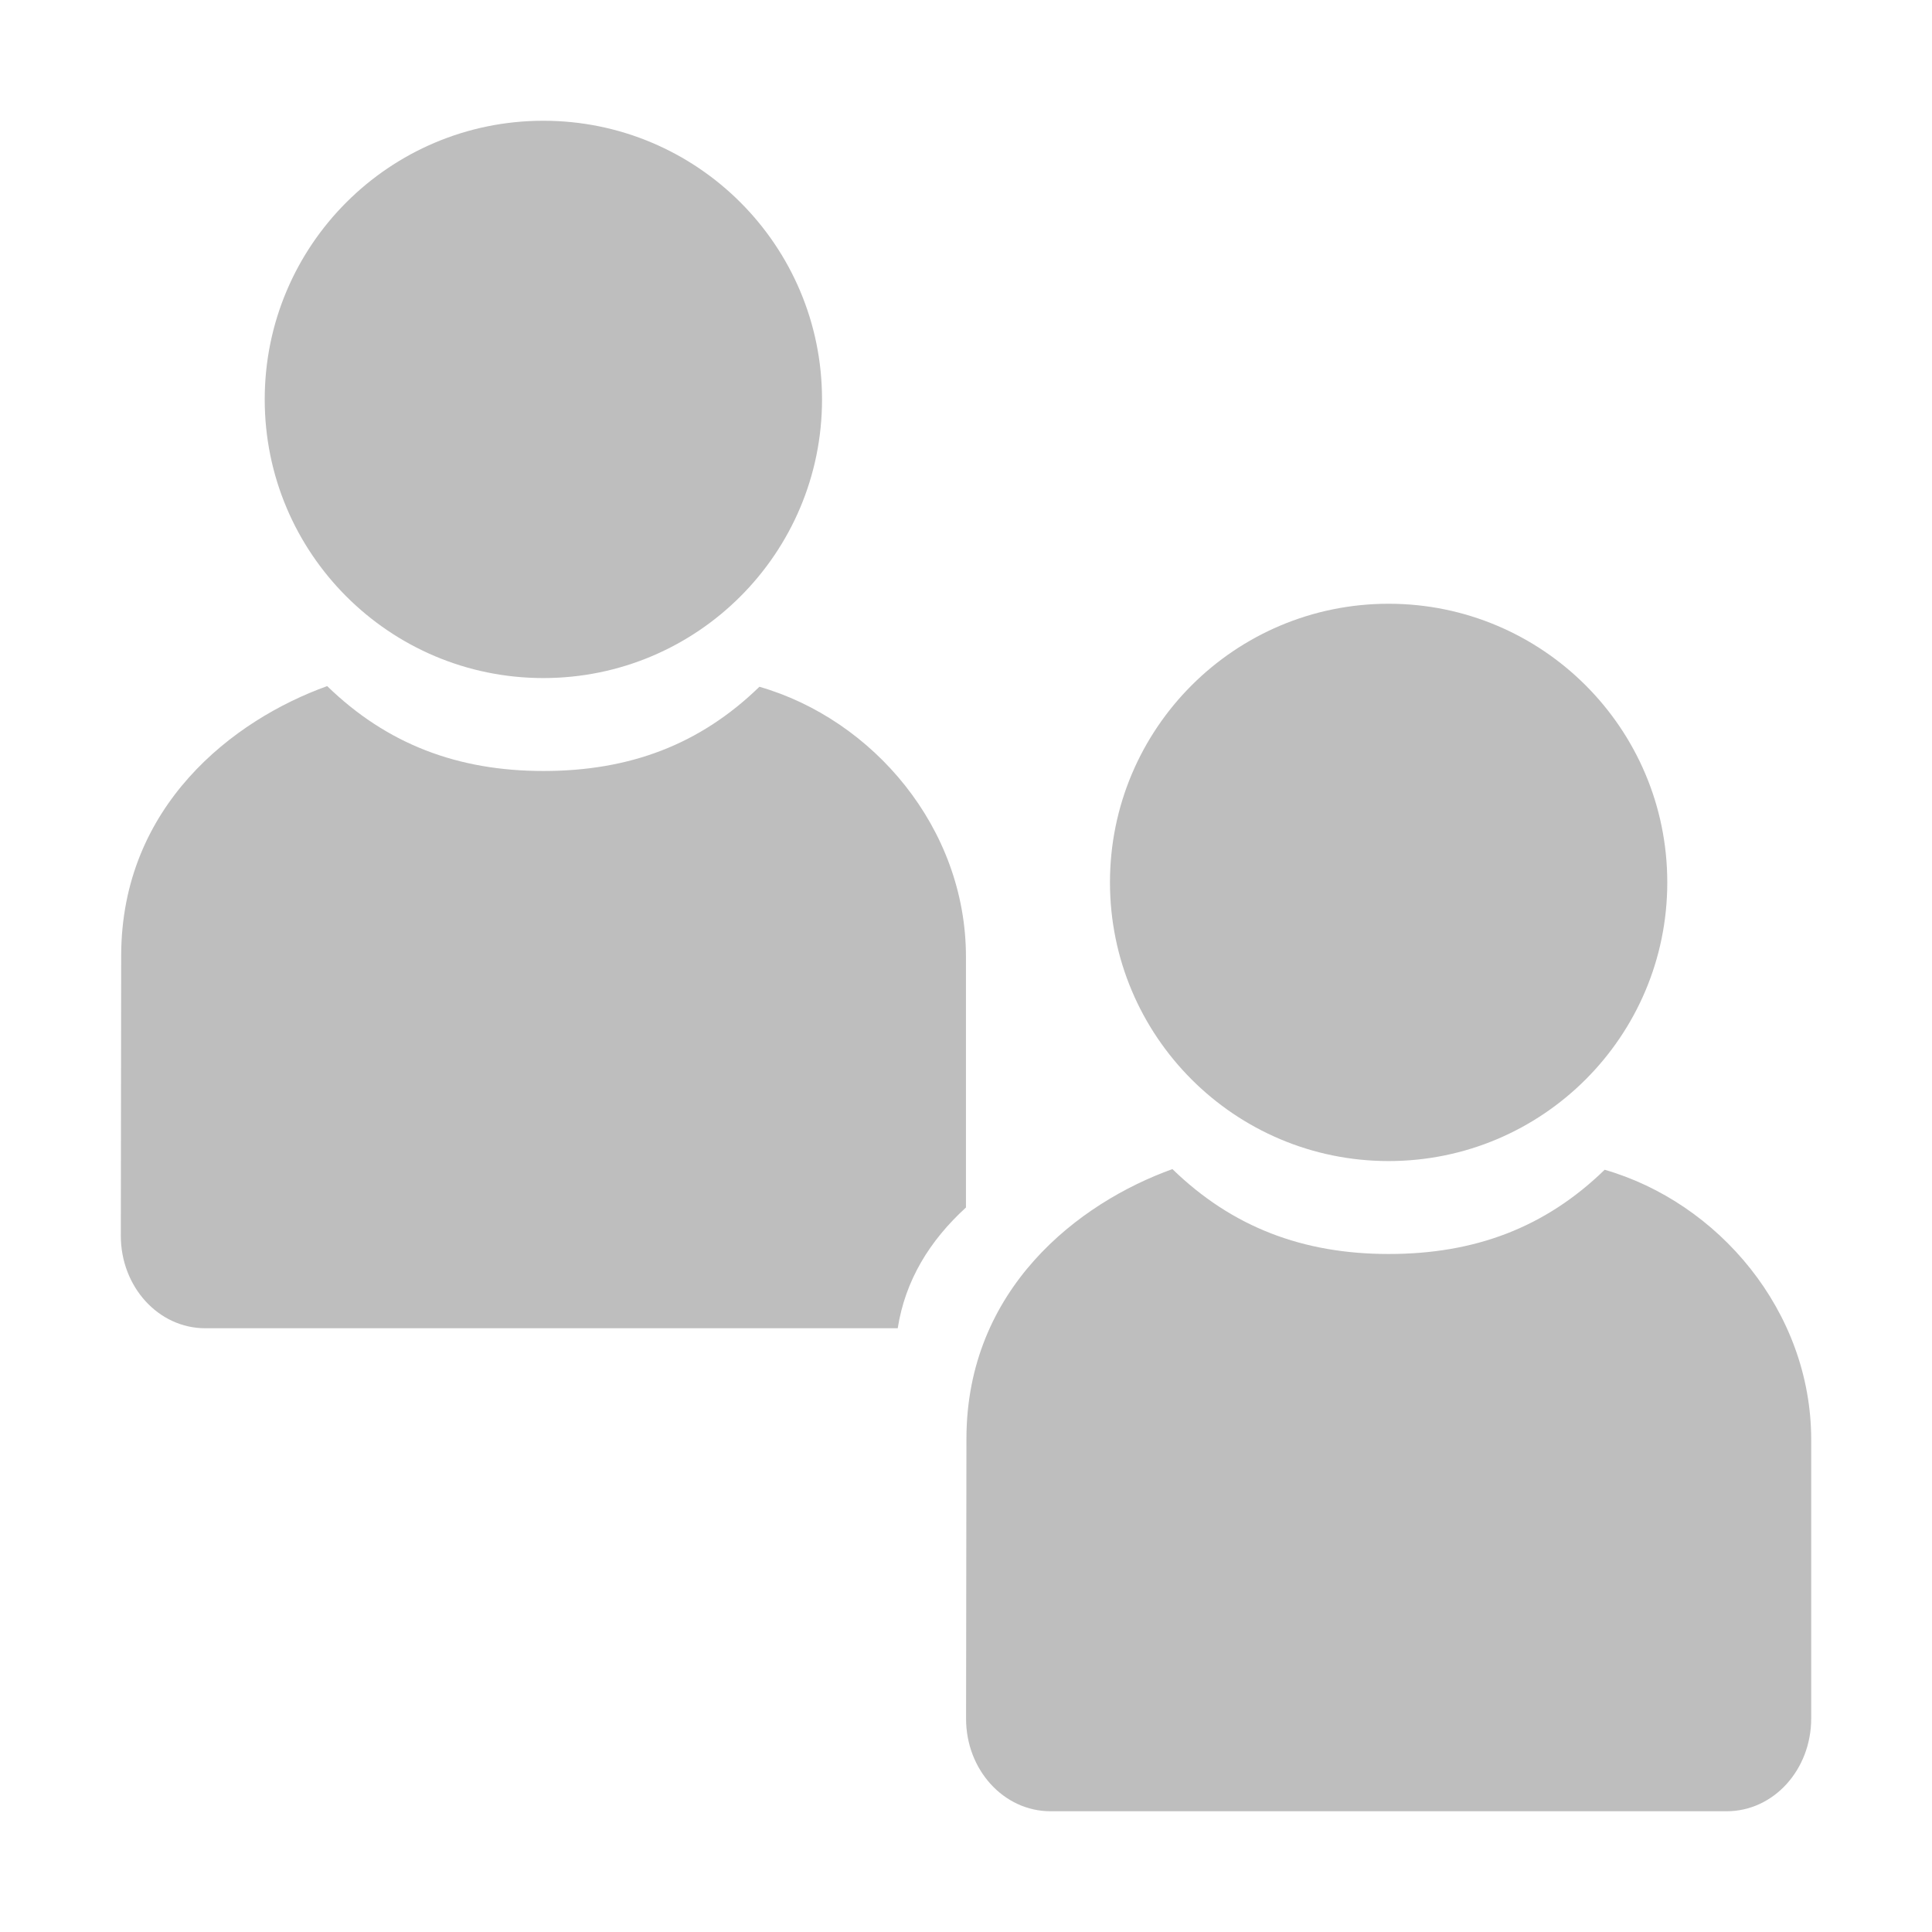
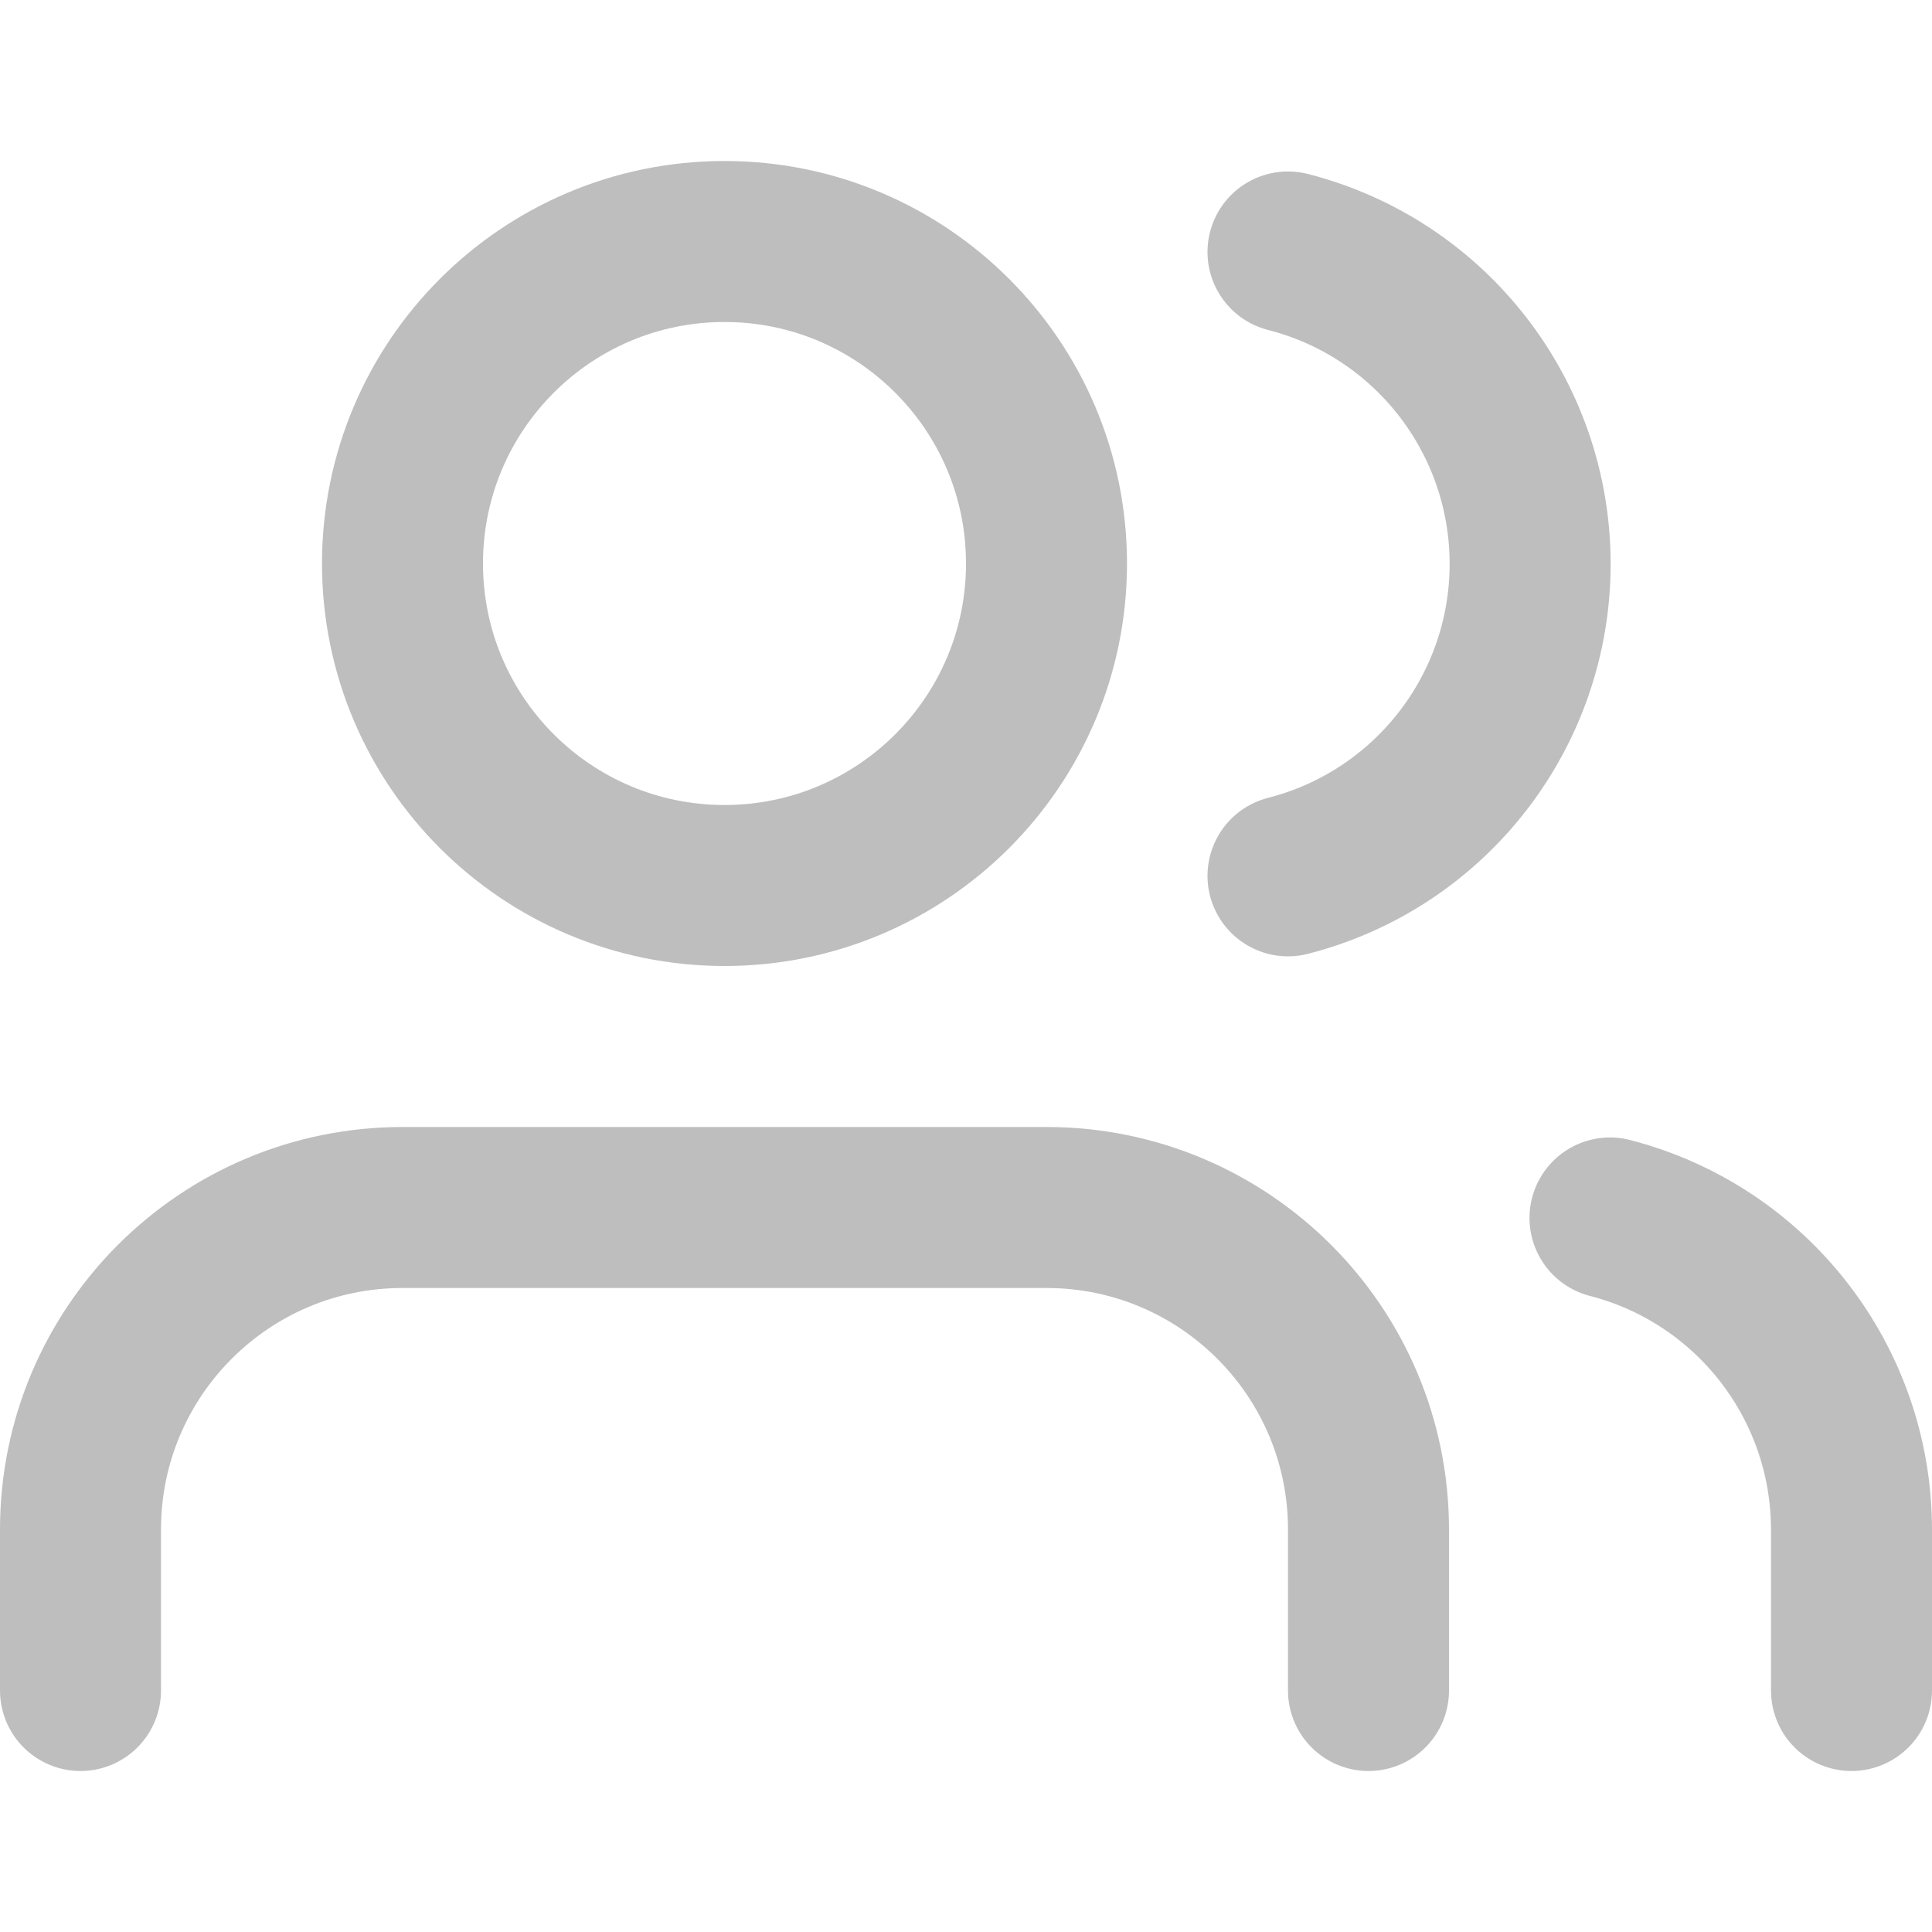
- <svg xmlns="http://www.w3.org/2000/svg" height="16" id="svg7384" version="1.1" width="16">
-   <defs id="defs7386" />
-   <g id="layer9" style="display:inline" transform="translate(-43.0004,-649)" />
-   <g id="layer10" style="display:inline" transform="translate(-43.0004,-649)" />
-   <g id="layer11" transform="translate(-43.0004,-649)">
-     <path d="m 56.289,658.688 c -0.494,0.48 -1.077,0.697 -1.788,0.697 -0.711,0 -1.297,-0.223 -1.791,-0.703 -0.777,0.279 -1.705,0.991 -1.706,2.233 l -0.003,2.317 C 51,663.657 51.313,664 51.7,664 l 5.6,0 c 0.388,0 0.7,-0.343 0.7,-0.769 l 0,-2.308 c 0,-1.067 -0.772,-1.966 -1.712,-2.236 z" id="path9137" style="fill:#bebebe;fill-opacity:1;stroke:none" />
-     <path d="m 52,342.5 a 2.5,2.5 0 1 1 -5,0 2.5,2.5 0 1 1 5,0 z" id="path9139" style="color:#bebebe;fill:#bebebe;fill-opacity:1;fill-rule:nonzero;stroke:none;stroke-width:2;marker:none;visibility:visible;display:inline;overflow:visible;enable-background:accumulate" transform="matrix(0.9230748,0,0,0.9230748,8.808202,340.1546)" />
-     <path d="m 49.289,654.688 c -0.494,0.48 -1.077,0.697 -1.788,0.697 -0.711,0 -1.297,-0.223 -1.791,-0.703 -0.777,0.279 -1.705,0.991 -1.706,2.233 l -0.003,2.317 C 44,659.657 44.313,660 44.7,660 l 5.735,0 c 0.062,-0.395 0.262,-0.723 0.565,-1 l 0,-2.077 c 0,-1.067 -0.772,-1.966 -1.712,-2.236 z" id="path9178" style="fill:#bebebe;fill-opacity:1;stroke:none" />
-     <path d="m 52,342.5 a 2.5,2.5 0 1 1 -5,0 2.5,2.5 0 1 1 5,0 z" id="path9180" style="color:#bebebe;fill:#bebebe;fill-opacity:1;fill-rule:nonzero;stroke:none;stroke-width:2;marker:none;visibility:visible;display:inline;overflow:visible;enable-background:accumulate" transform="matrix(0.9230748,0,0,0.9230748,1.80818,336.1546)" />
-   </g>
-   <g id="layer13" style="display:inline" transform="translate(-43.0004,-649)" />
-   <g id="layer14" transform="translate(-43.0004,-649)" />
-   <g id="layer15" style="display:inline" transform="translate(-43.0004,-649)" />
-   <g id="g71291" style="display:inline" transform="translate(-43.0004,-649)" />
-   <g id="g4953" style="display:inline" transform="translate(-43.0004,-649)" />
-   <g id="layer12" style="display:inline" transform="translate(-43.0004,-649)" />
+ <svg xmlns="http://www.w3.org/2000/svg" width="24" height="24" viewBox="0 0 24 24" fill="none" stroke="#bebebe" stroke-width="2" stroke-linecap="round" stroke-linejoin="round" class="feather feather-users">
+   <path d="M17 21v-2a4 4 0 0 0-4-4H5a4 4 0 0 0-4 4v2" />
+   <circle cx="9" cy="7" r="4" />
+   <path d="M23 21v-2a4 4 0 0 0-3-3.87" />
+   <path d="M16 3.13a4 4 0 0 1 0 7.75" />
</svg>
